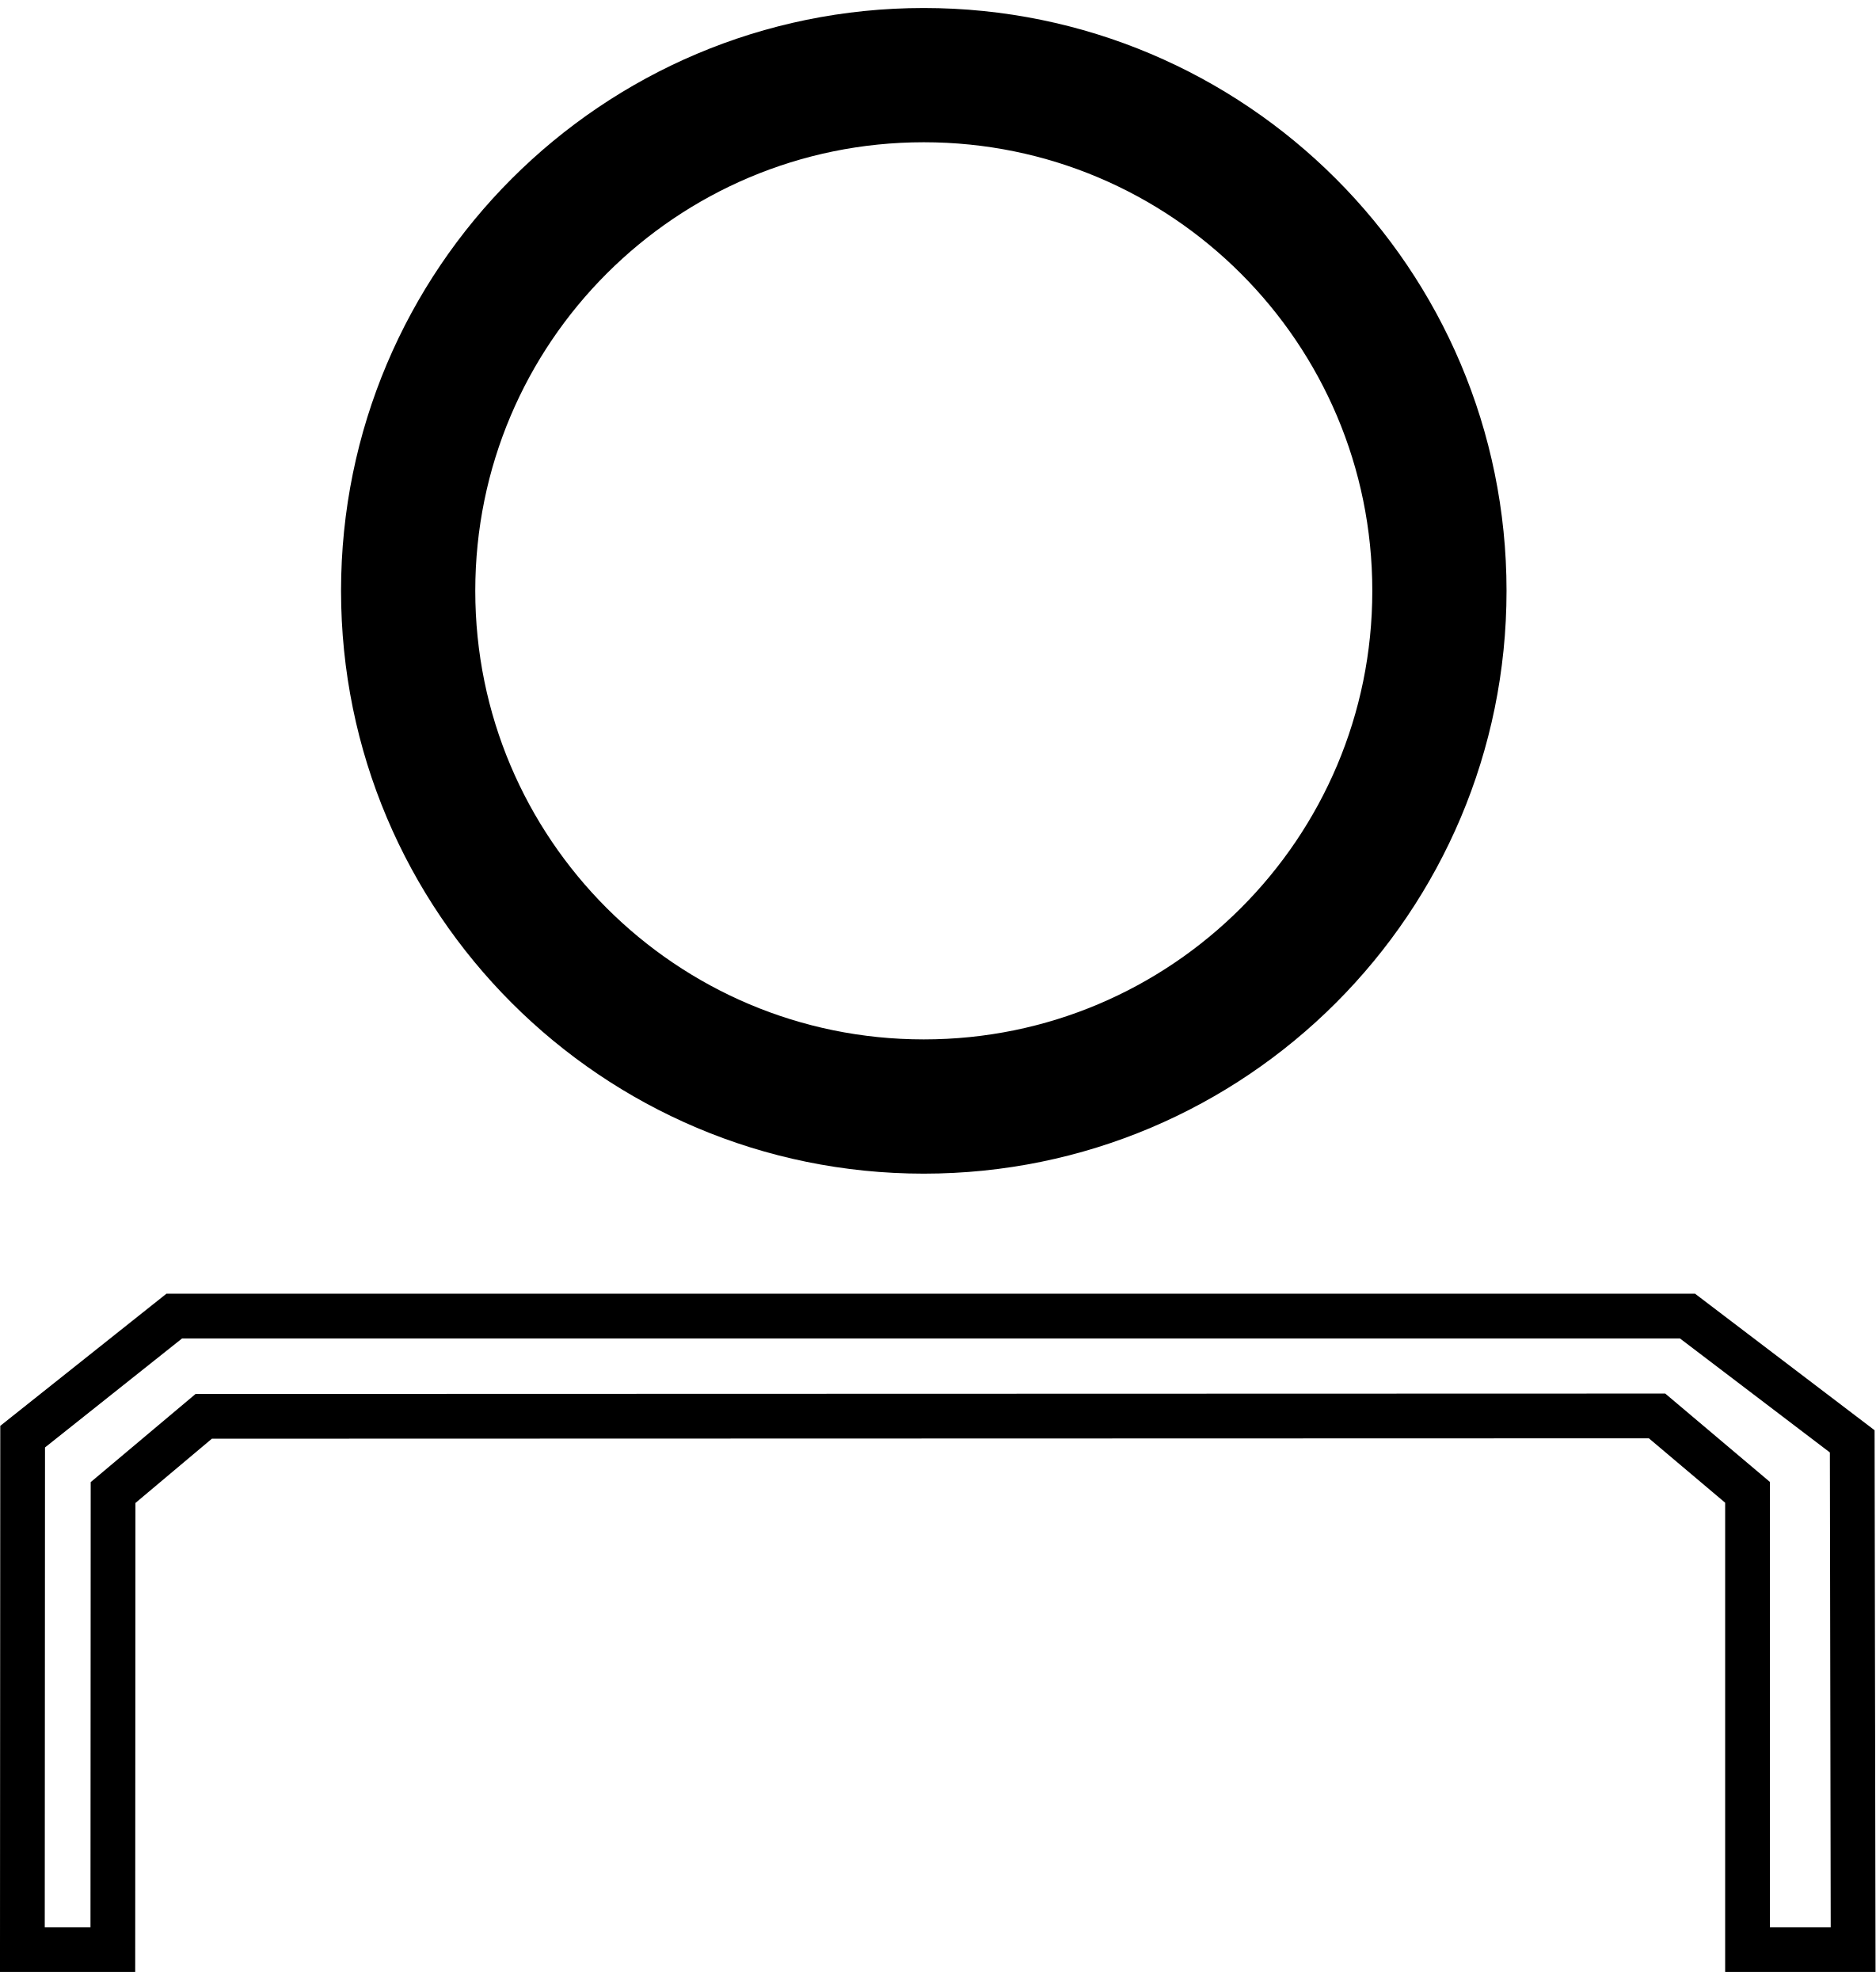
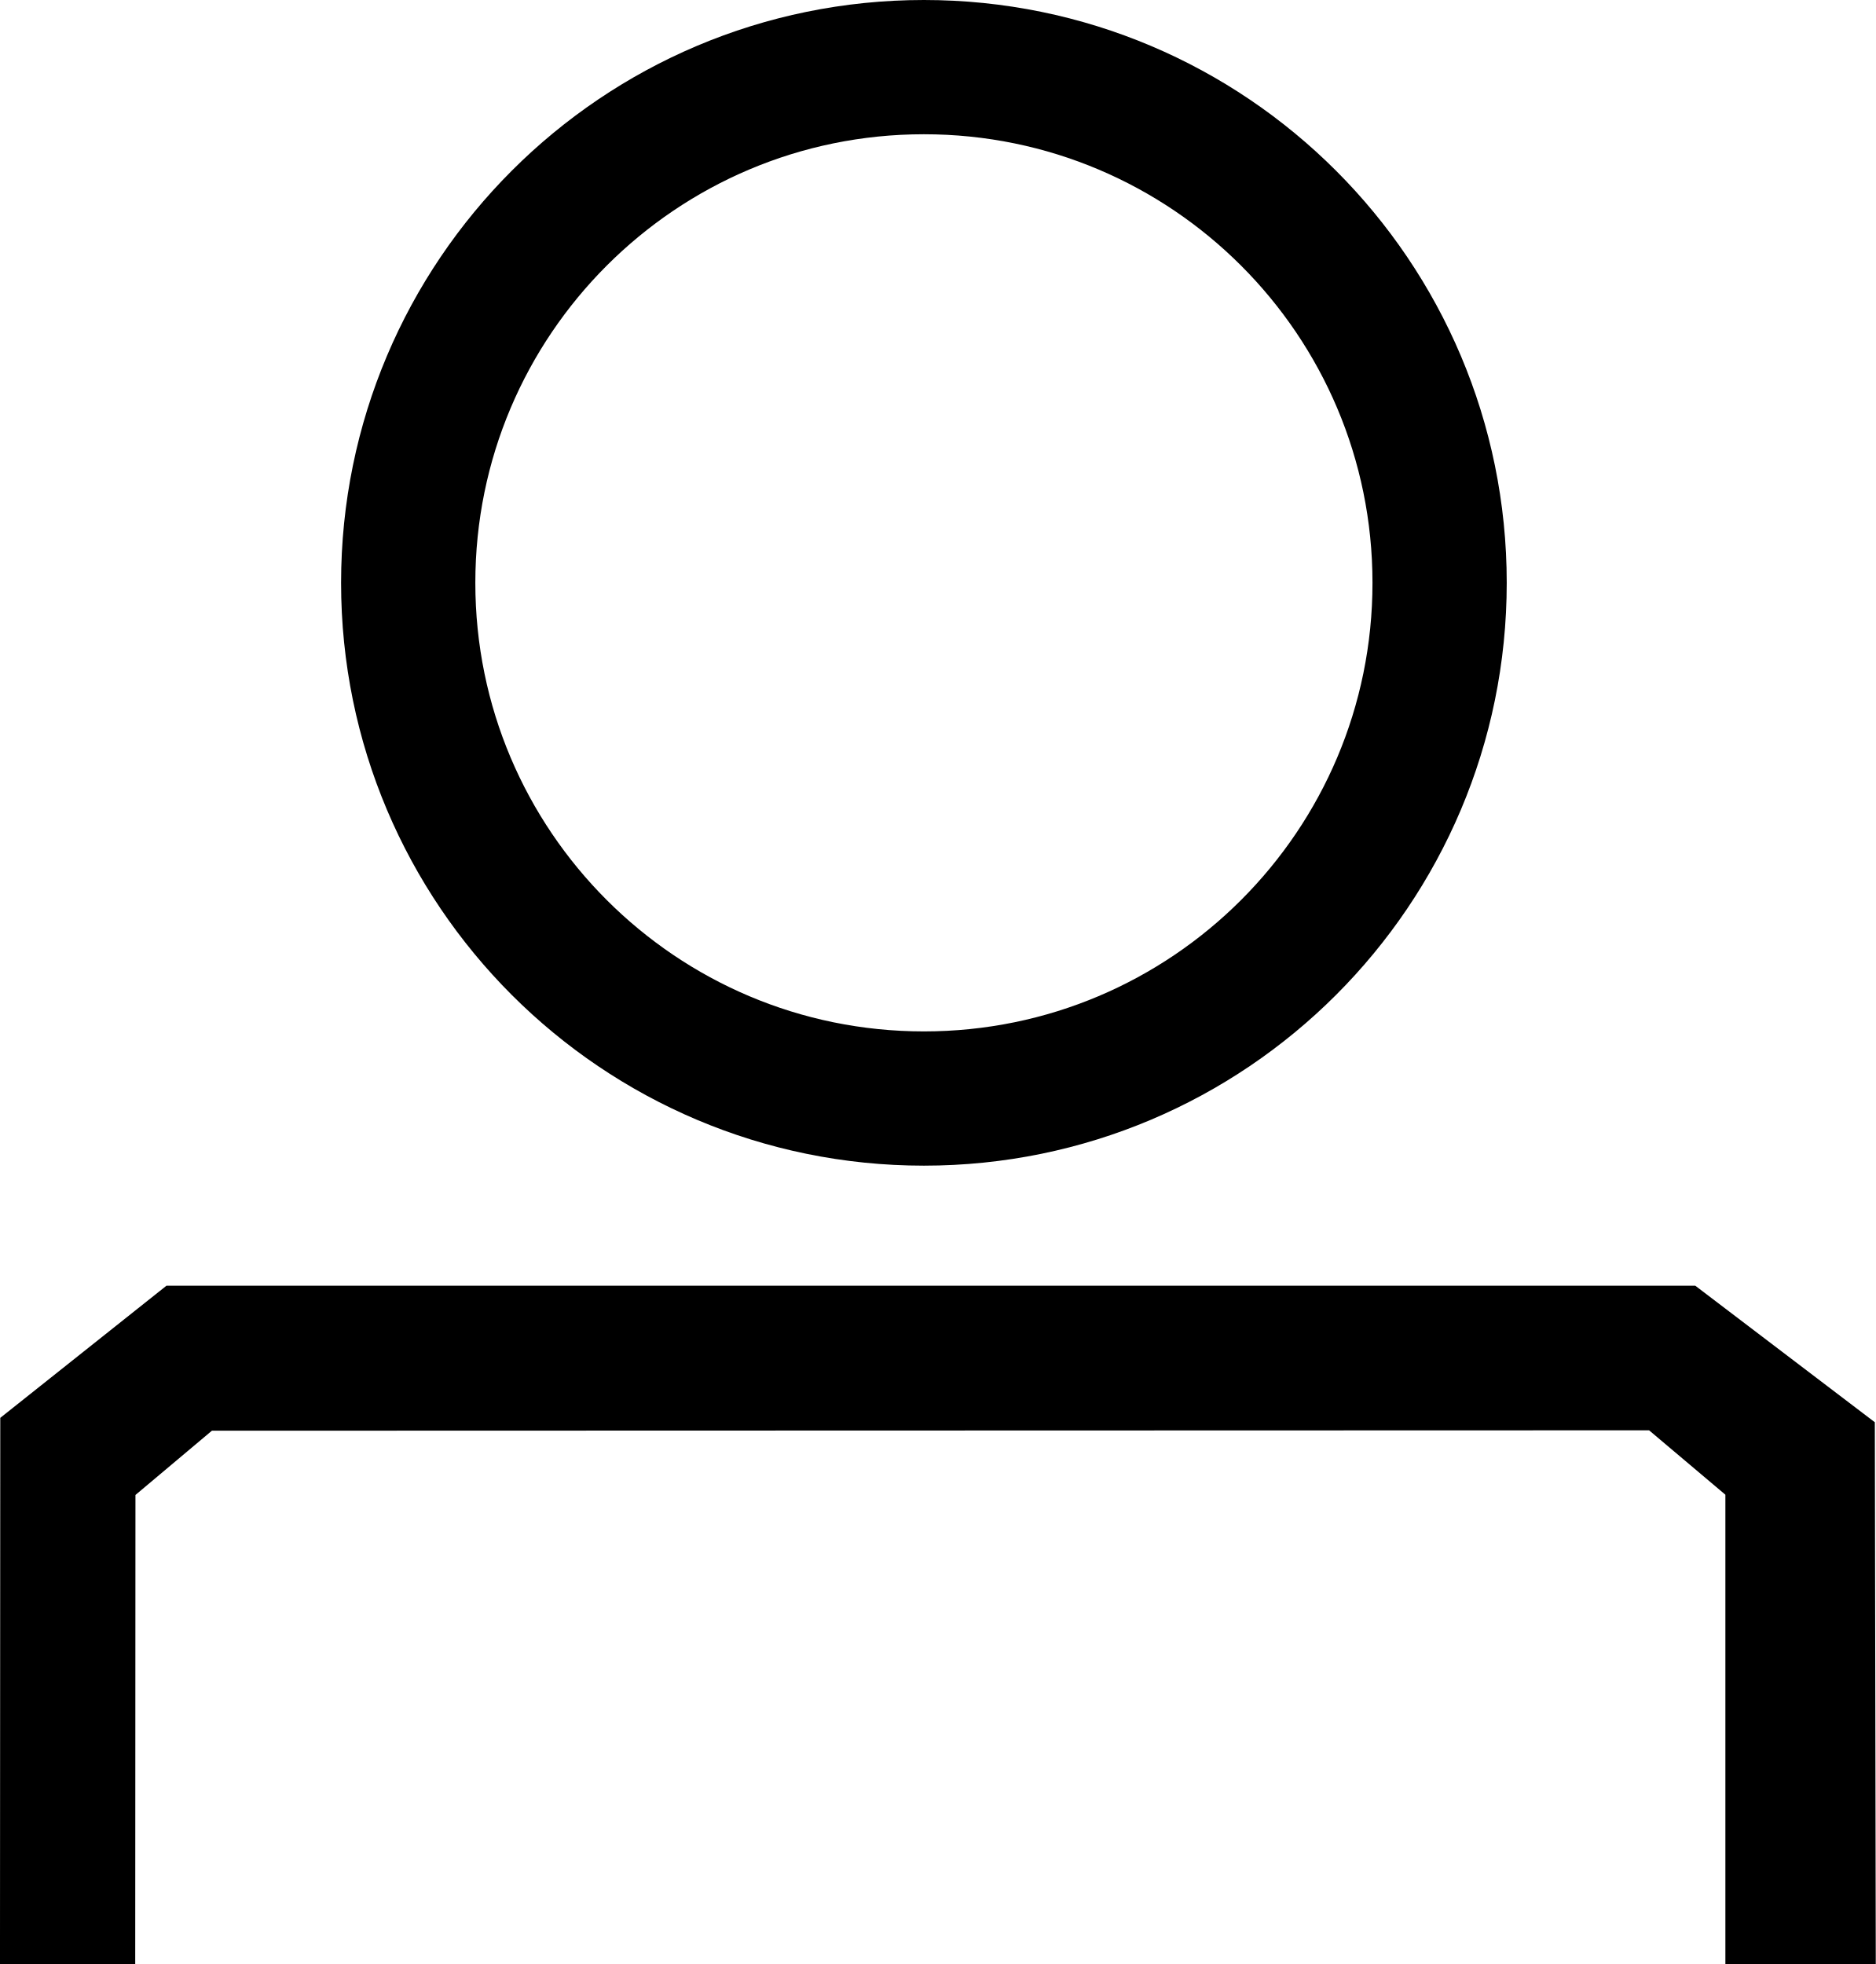
- <svg xmlns="http://www.w3.org/2000/svg" aria-hidden="true" width="18" height="19" viewBox="0 0 419.17 438.88" fill="none">
-   <circle cx="206.46" cy="130.24" r="115.24" stroke="currentColor" stroke-width="30" stroke-miterlimit="10" />
-   <polygon points="25.22 433.88 5 433.88 5.06 319.25 38.94 292.31 377.15 292.31 413.96 320.3 414.16 433.88 390.56 433.88 390.56 331.69 370.34 314.62 45.53 314.71 25.27 331.74 25.22 433.88" stroke="currentColor" stroke-width="10" stroke-miterlimit="10" />
+ <svg xmlns="http://www.w3.org/2000/svg" id="Account_Icon_V1_Image" data-name="Account Icon V1 Image" viewBox="0 0 419.17 438.88">
+   <defs>
+     <style>
+       .cls-1 {
+         fill: none;
+         stroke-width: 30px;
+       }
+ 
+       .cls-1, .cls-2 {
+         stroke: #000;
+         stroke-miterlimit: 10;
+       }
+ 
+       .cls-2 {
+         stroke-width: 10px;
+       }
+     </style>
+   </defs>
+   <polygon class="cls-2" points="25.22 433.88 5 433.88 5.06 319.25 38.94 292.31 377.15 292.31 413.96 320.3 414.16 433.88 390.56 433.88 390.56 331.69 370.34 314.62 45.53 314.71 25.27 331.74 25.22 433.88" />
+   <circle class="cls-1" cx="206.46" cy="130.24" r="115.24" />
</svg>
